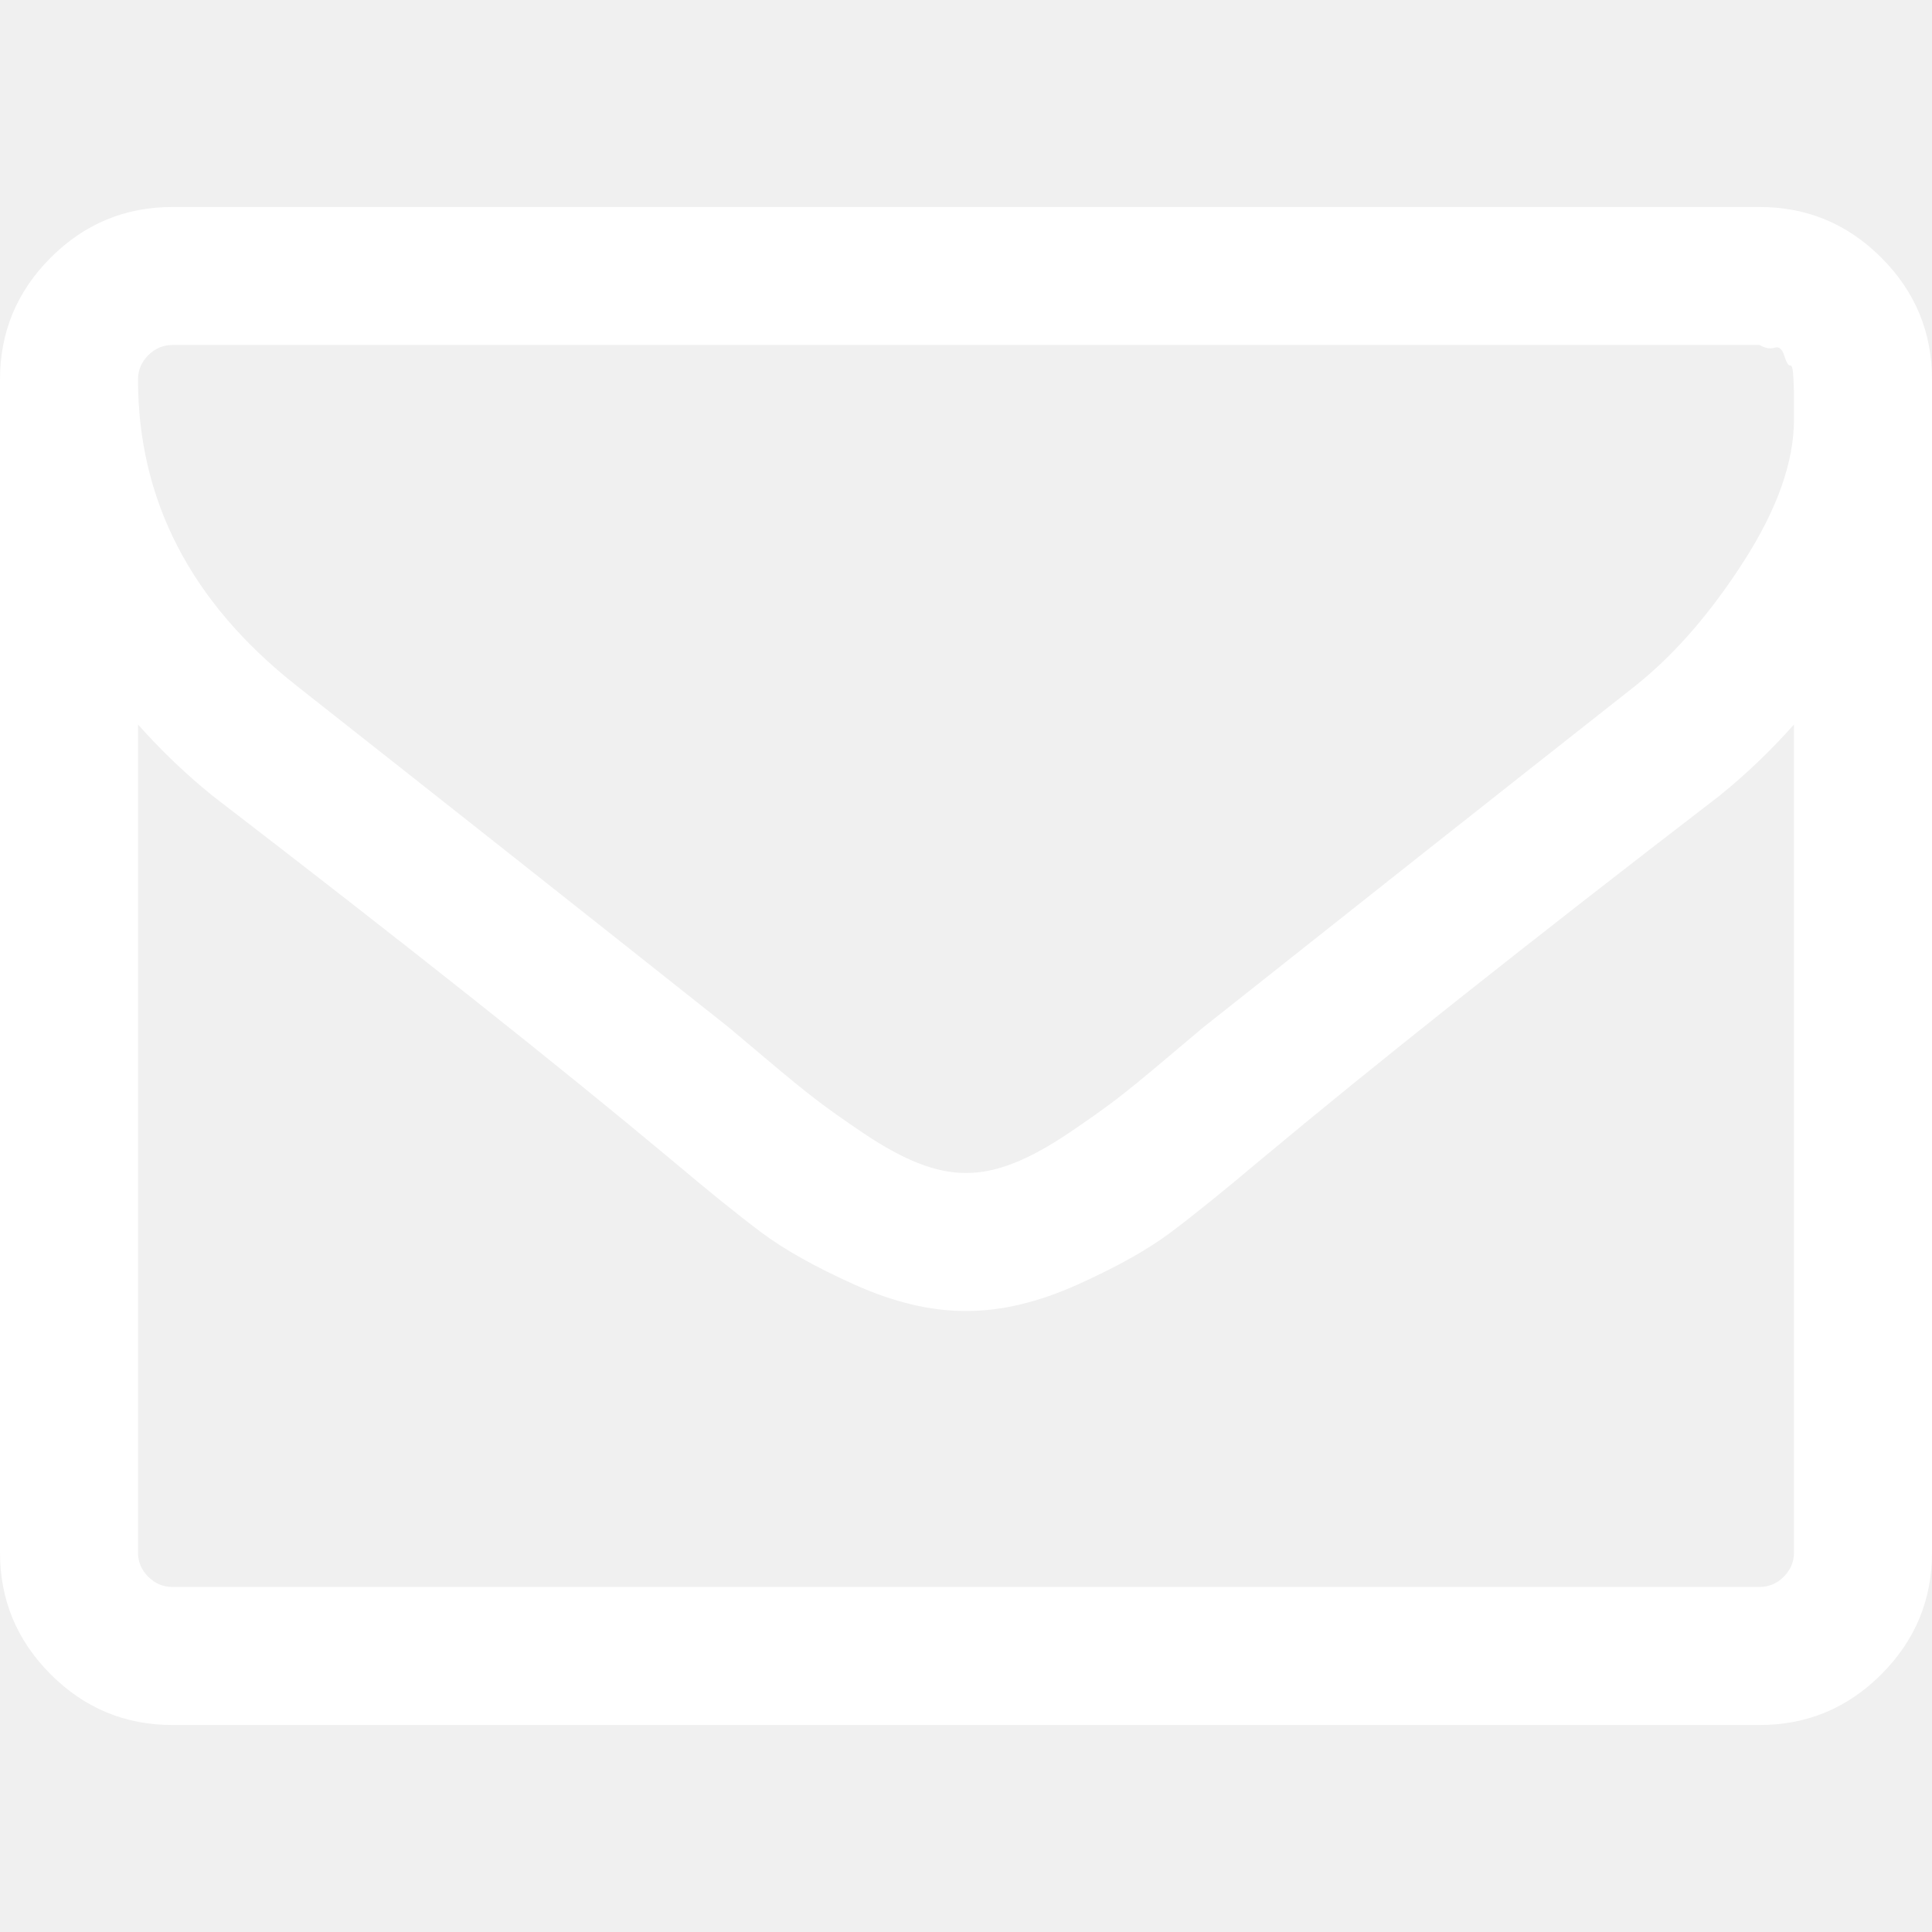
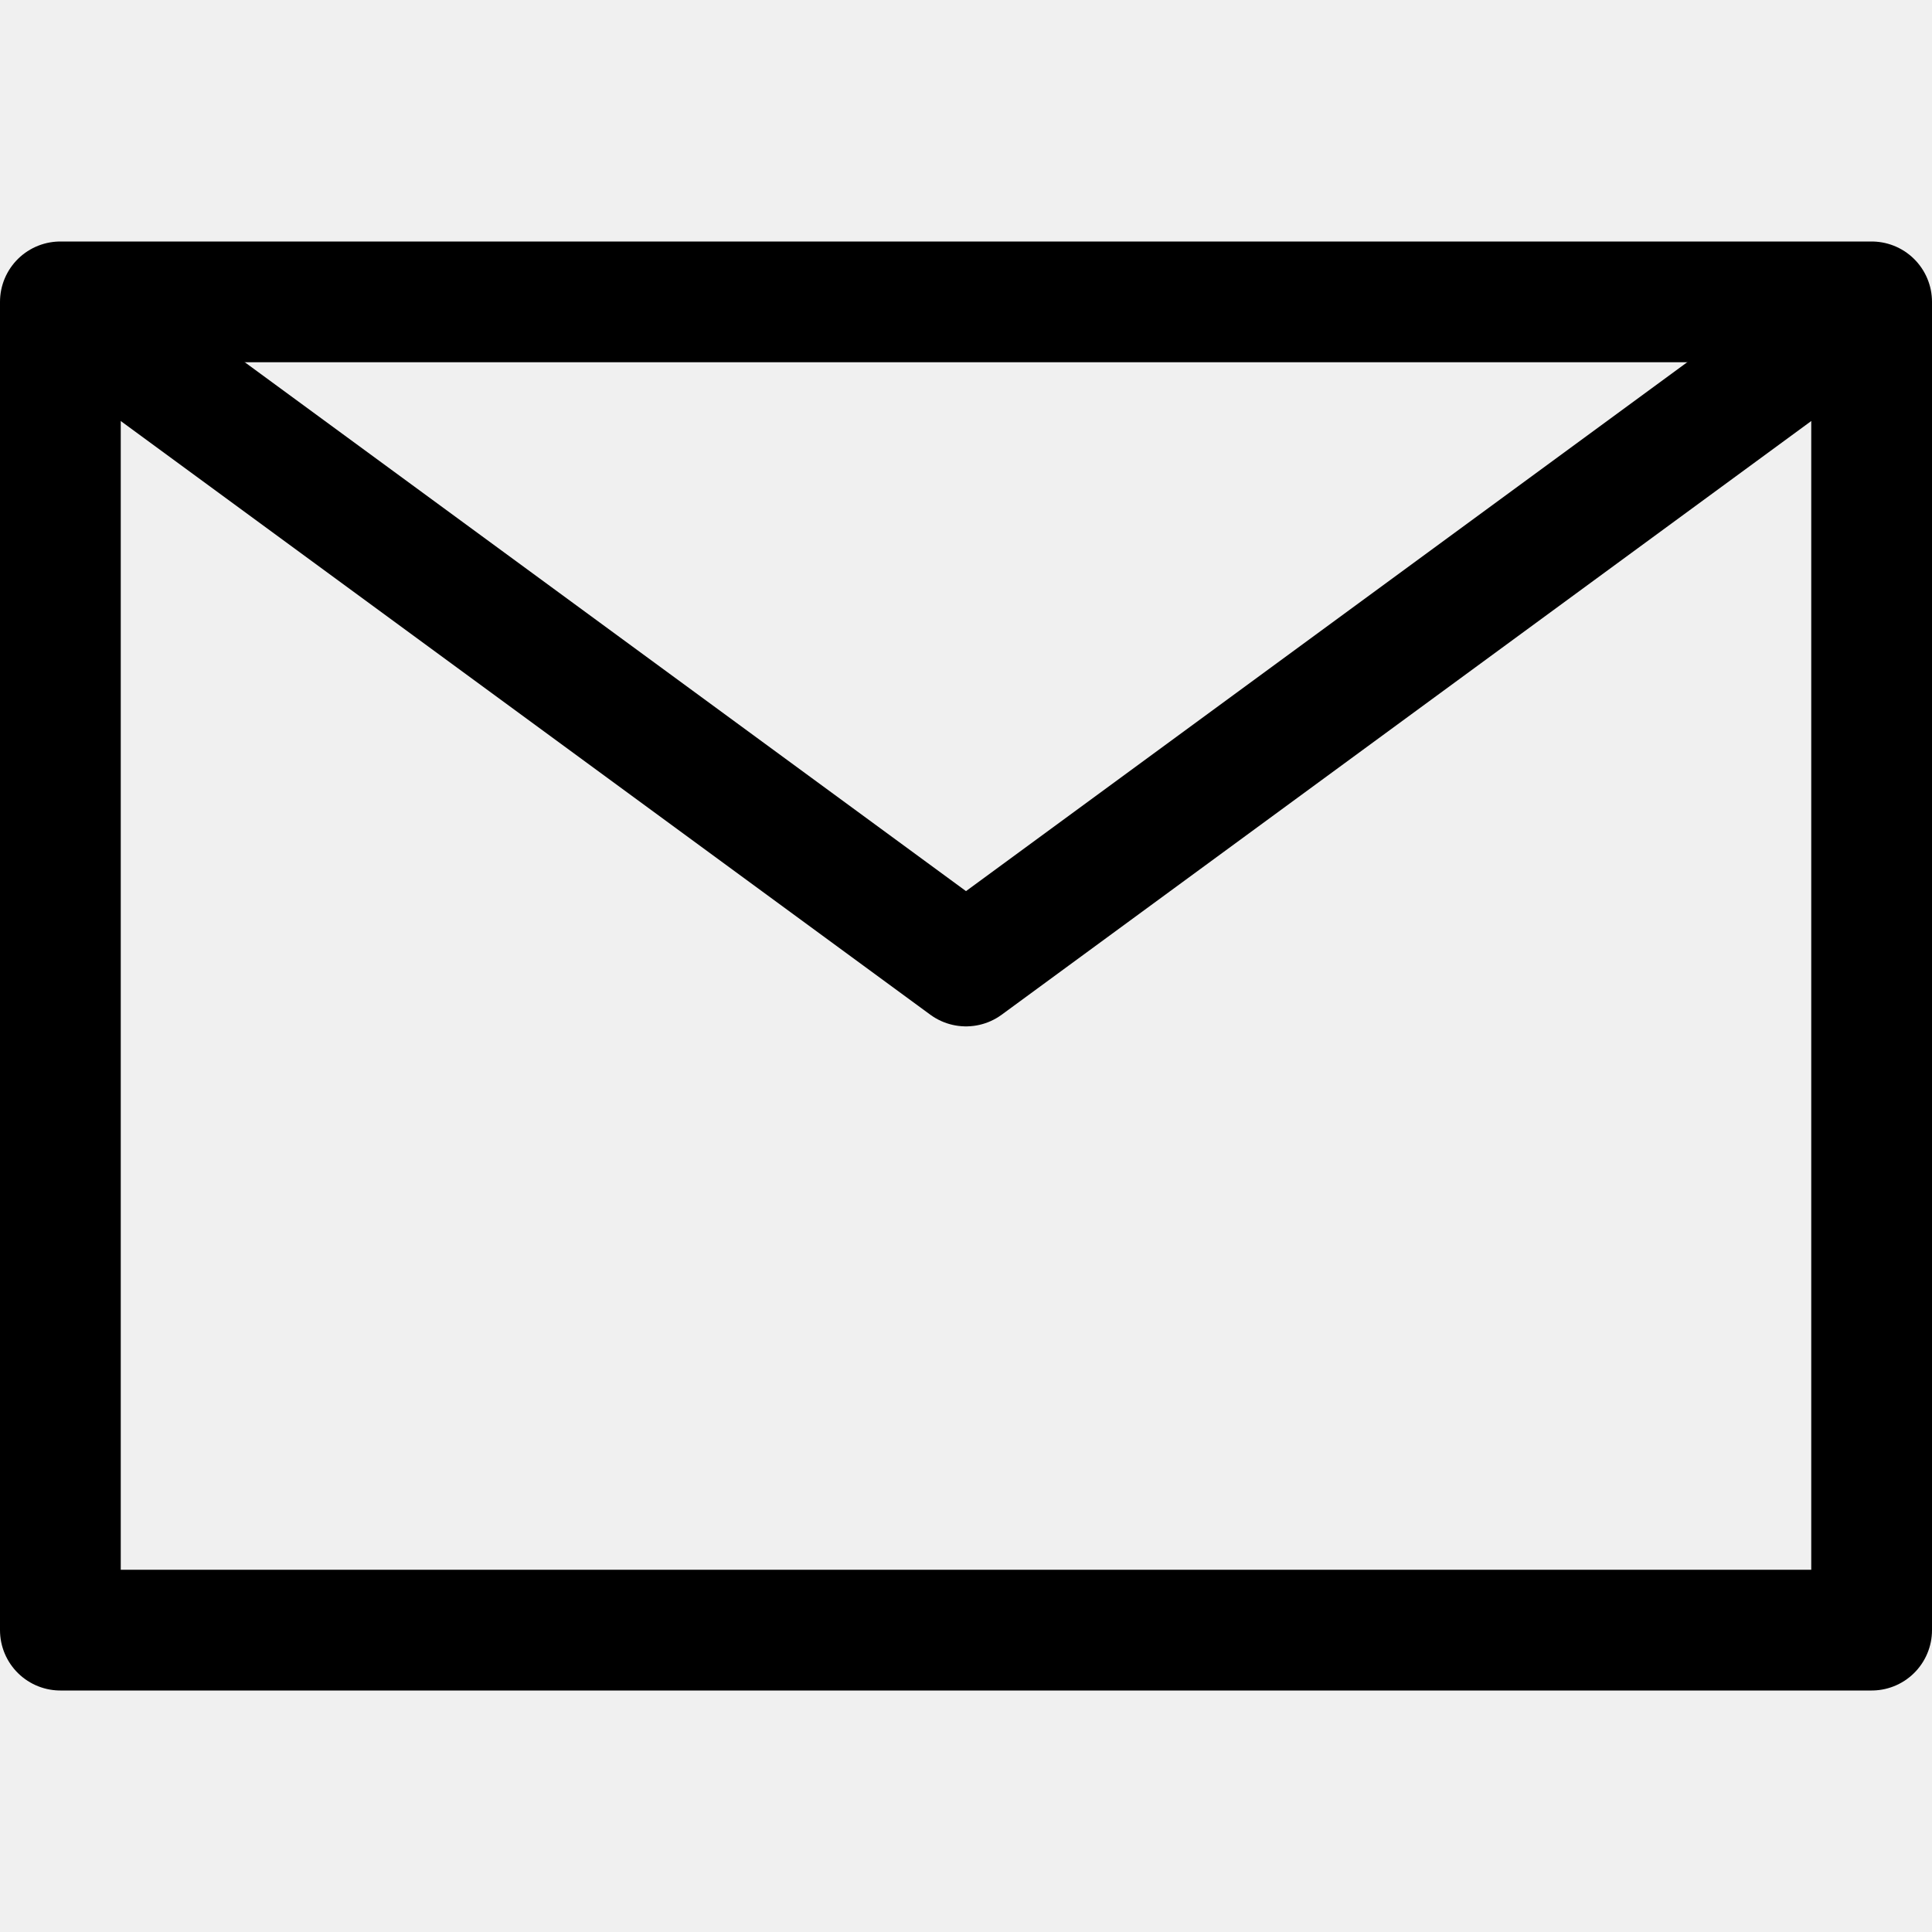
- <svg xmlns="http://www.w3.org/2000/svg" version="1.1" id="Capa_1" x="0px" y="0px" width="512px" height="512px" viewBox="0 0 511.626 511.627" style="enable-background:new 0 0 511.626 511.627;" xml:space="preserve">
-   <g>
-     <path d="M498.208,68.235c-8.945-8.947-19.701-13.418-32.261-13.418H45.682c-12.562,0-23.318,4.471-32.264,13.418   C4.471,77.18,0,87.935,0,100.499v310.633c0,12.566,4.471,23.312,13.418,32.257c8.945,8.953,19.701,13.422,32.264,13.422h420.266   c12.56,0,23.315-4.469,32.261-13.422c8.949-8.945,13.418-19.697,13.418-32.257V100.499   C511.626,87.935,507.158,77.18,498.208,68.235z M475.078,411.125c0,2.475-0.903,4.616-2.714,6.424   c-1.81,1.81-3.949,2.706-6.42,2.706H45.679c-2.474,0-4.616-0.896-6.423-2.706c-1.809-1.808-2.712-3.949-2.712-6.424V191.858   c6.09,6.852,12.657,13.134,19.7,18.843c51.012,39.209,91.553,71.374,121.627,96.5c9.707,8.186,17.607,14.561,23.697,19.13   c6.09,4.571,14.322,9.185,24.694,13.846c10.373,4.668,20.129,6.991,29.265,6.991h0.287h0.284c9.134,0,18.894-2.323,29.263-6.991   c10.376-4.661,18.613-9.274,24.701-13.846c6.089-4.569,13.99-10.944,23.698-19.13c30.074-25.126,70.61-57.291,121.624-96.5   c7.043-5.708,13.613-11.991,19.694-18.843V411.125L475.078,411.125z M475.078,107.92v3.14c0,11.229-4.421,23.745-13.271,37.543   c-8.851,13.798-18.419,24.792-28.691,32.974c-36.74,28.936-74.897,59.101-114.495,90.506c-1.14,0.951-4.474,3.757-9.996,8.418   c-5.514,4.668-9.894,8.241-13.131,10.712c-3.241,2.478-7.471,5.475-12.703,8.993c-5.236,3.518-10.041,6.14-14.418,7.851   c-4.377,1.707-8.47,2.562-12.275,2.562h-0.284h-0.287c-3.806,0-7.895-0.855-12.275-2.562c-4.377-1.711-9.185-4.333-14.417-7.851   c-5.231-3.519-9.467-6.516-12.703-8.993c-3.234-2.471-7.614-6.044-13.132-10.712c-5.52-4.661-8.854-7.467-9.995-8.418   c-39.589-31.406-77.75-61.57-114.487-90.506c-27.981-22.076-41.969-49.106-41.969-81.083c0-2.472,0.903-4.615,2.712-6.421   c1.809-1.809,3.949-2.714,6.423-2.714h420.266c1.52,0.855,2.854,1.093,3.997,0.715c1.143-0.385,1.998,0.331,2.566,2.138   c0.571,1.809,1.095,2.664,1.57,2.57c0.477-0.096,0.764,1.093,0.859,3.571c0.089,2.473,0.137,3.718,0.137,3.718V107.92   L475.078,107.92z" fill="#FFFFFF" />
+ <svg xmlns="http://www.w3.org/2000/svg" viewBox="0 0 32 32">
+   <defs>
+     <style>.cls-1{fill:none;stroke:#000;stroke-linejoin:round;stroke-width:2px;}</style>
+   </defs>
+   <g data-name="42-Email" id="_42-Email">
+     <rect class="cls-1" height="22" width="30" x="1" y="5" />
+     <polyline class="cls-1" points="1 5 16 16 31 5" />
  </g>
-   <g>
- </g>
-   <g>
- </g>
-   <g>
- </g>
-   <g>
- </g>
-   <g>
- </g>
-   <g>
- </g>
-   <g>
- </g>
-   <g>
- </g>
-   <g>
- </g>
-   <g>
- </g>
-   <g>
- </g>
-   <g>
- </g>
-   <g>
- </g>
-   <g>
- </g>
-   <g>
- </g>
</svg>
